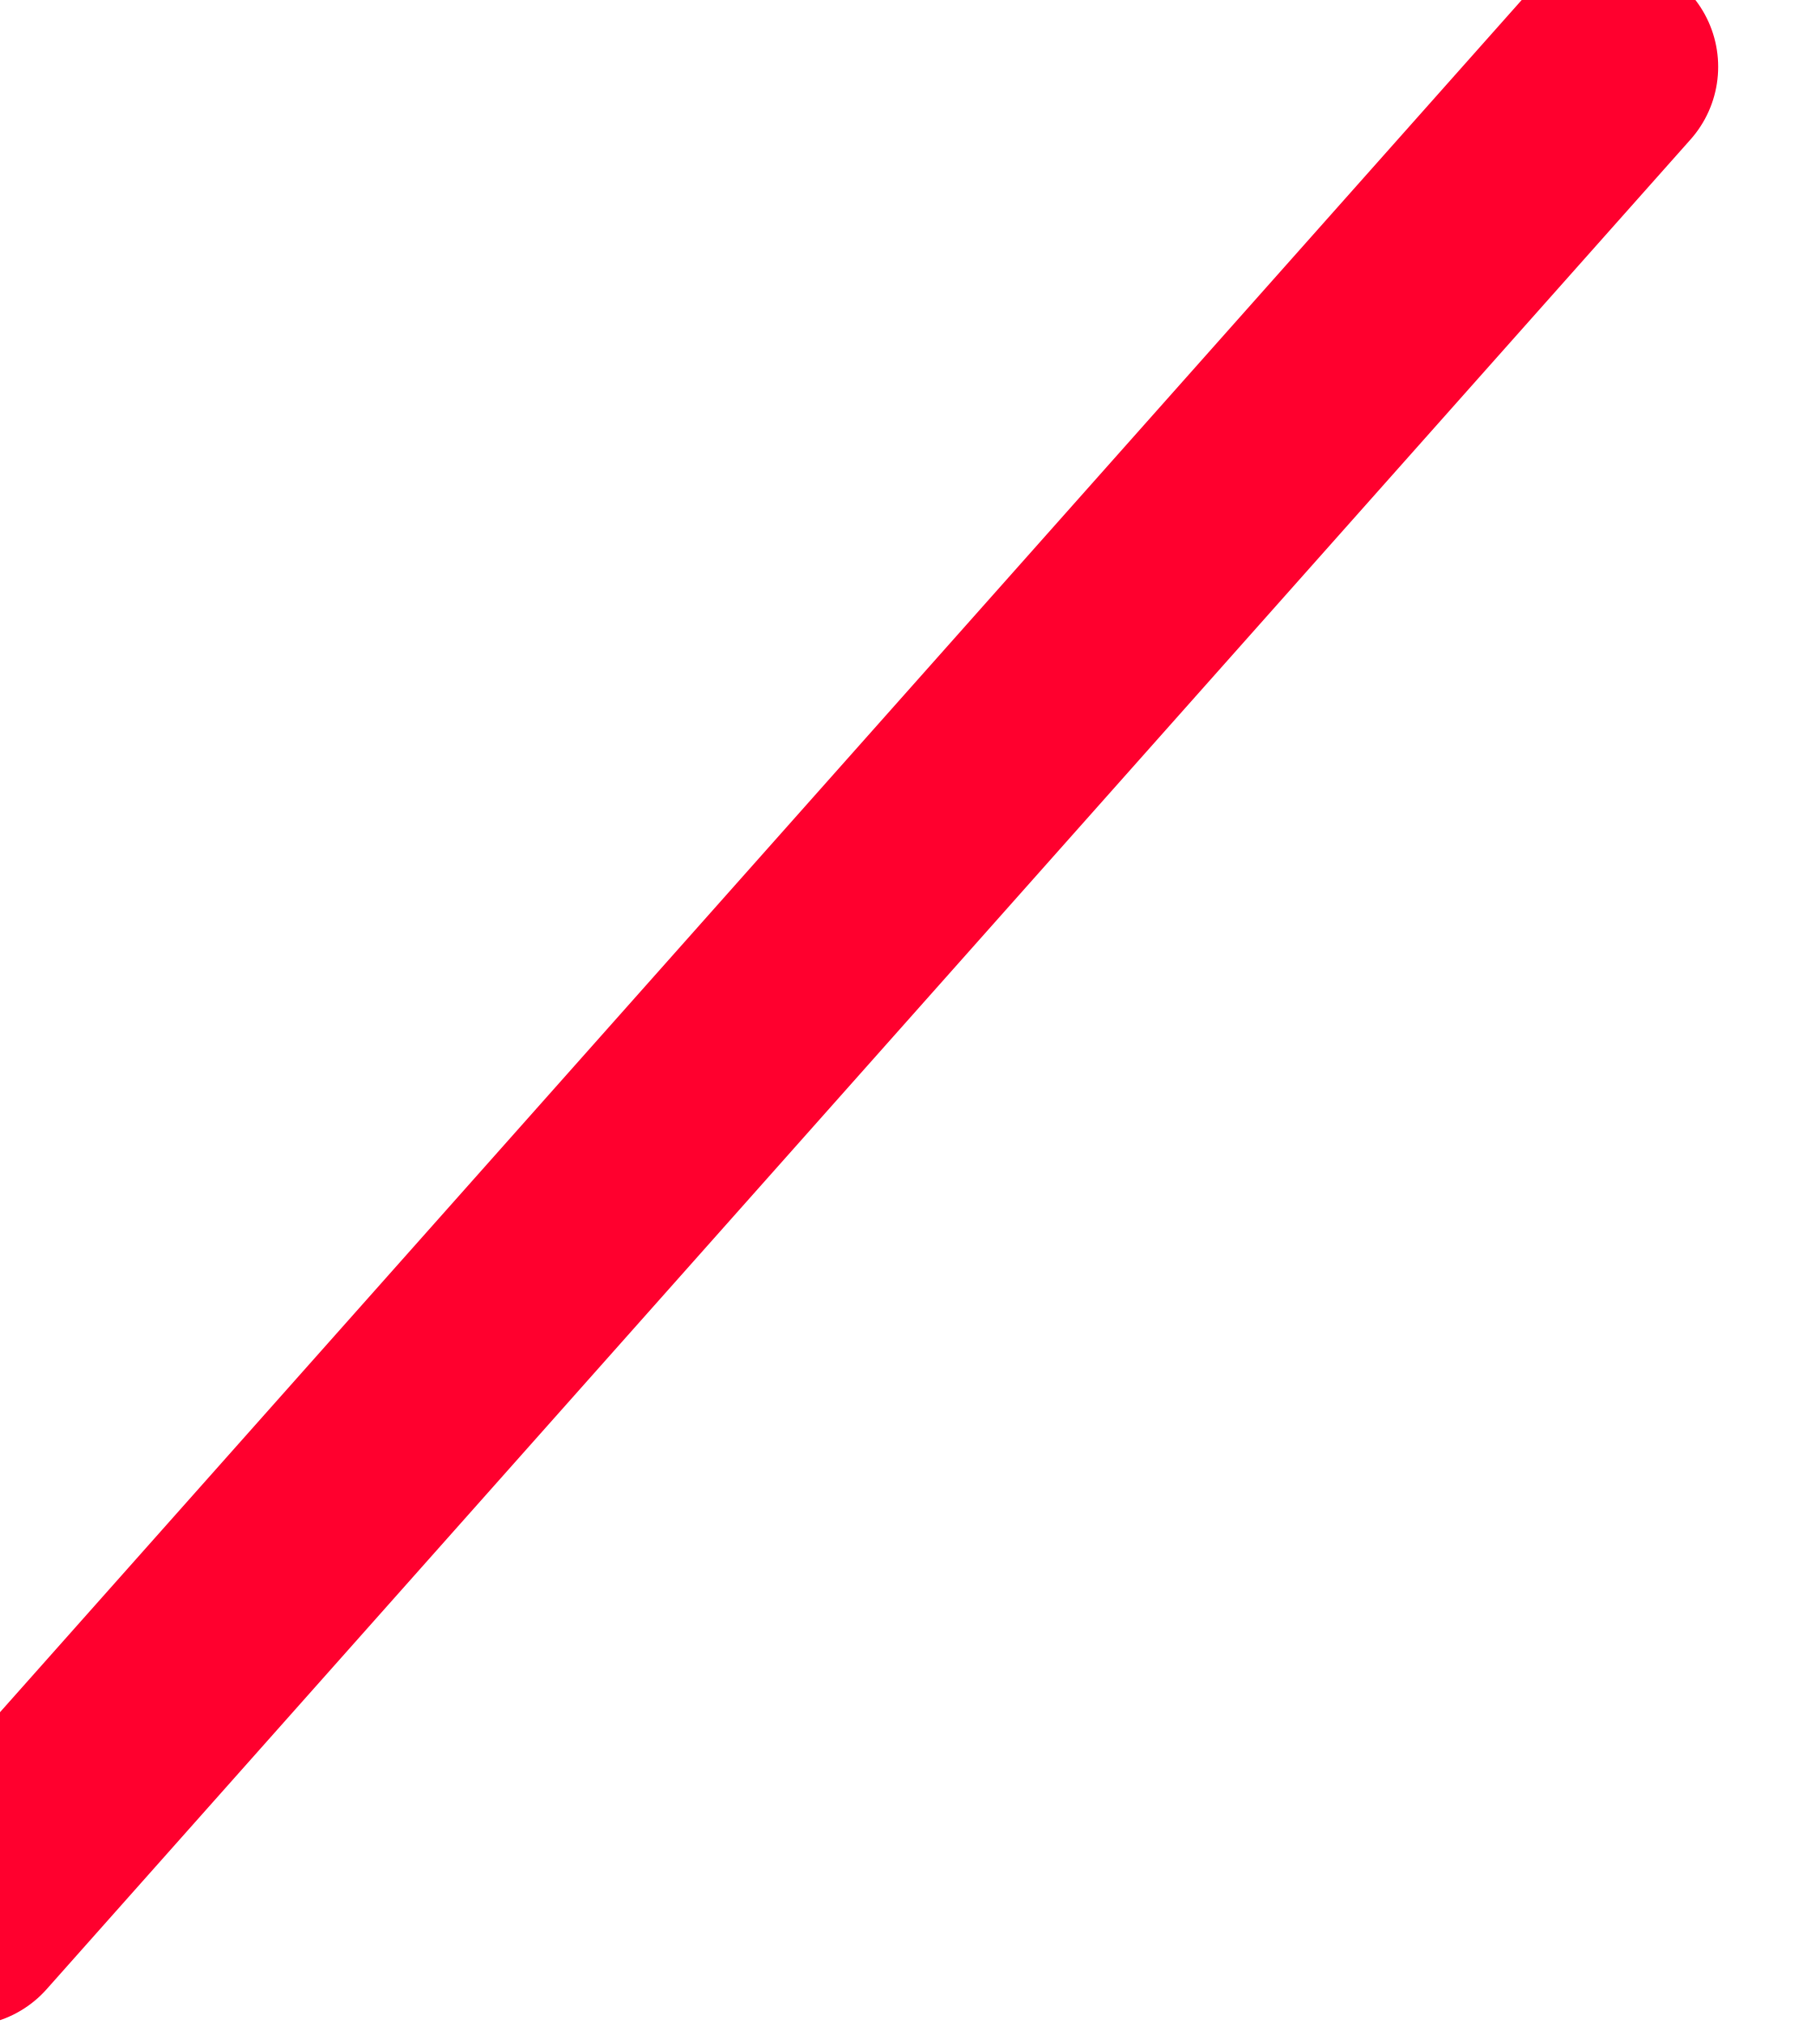
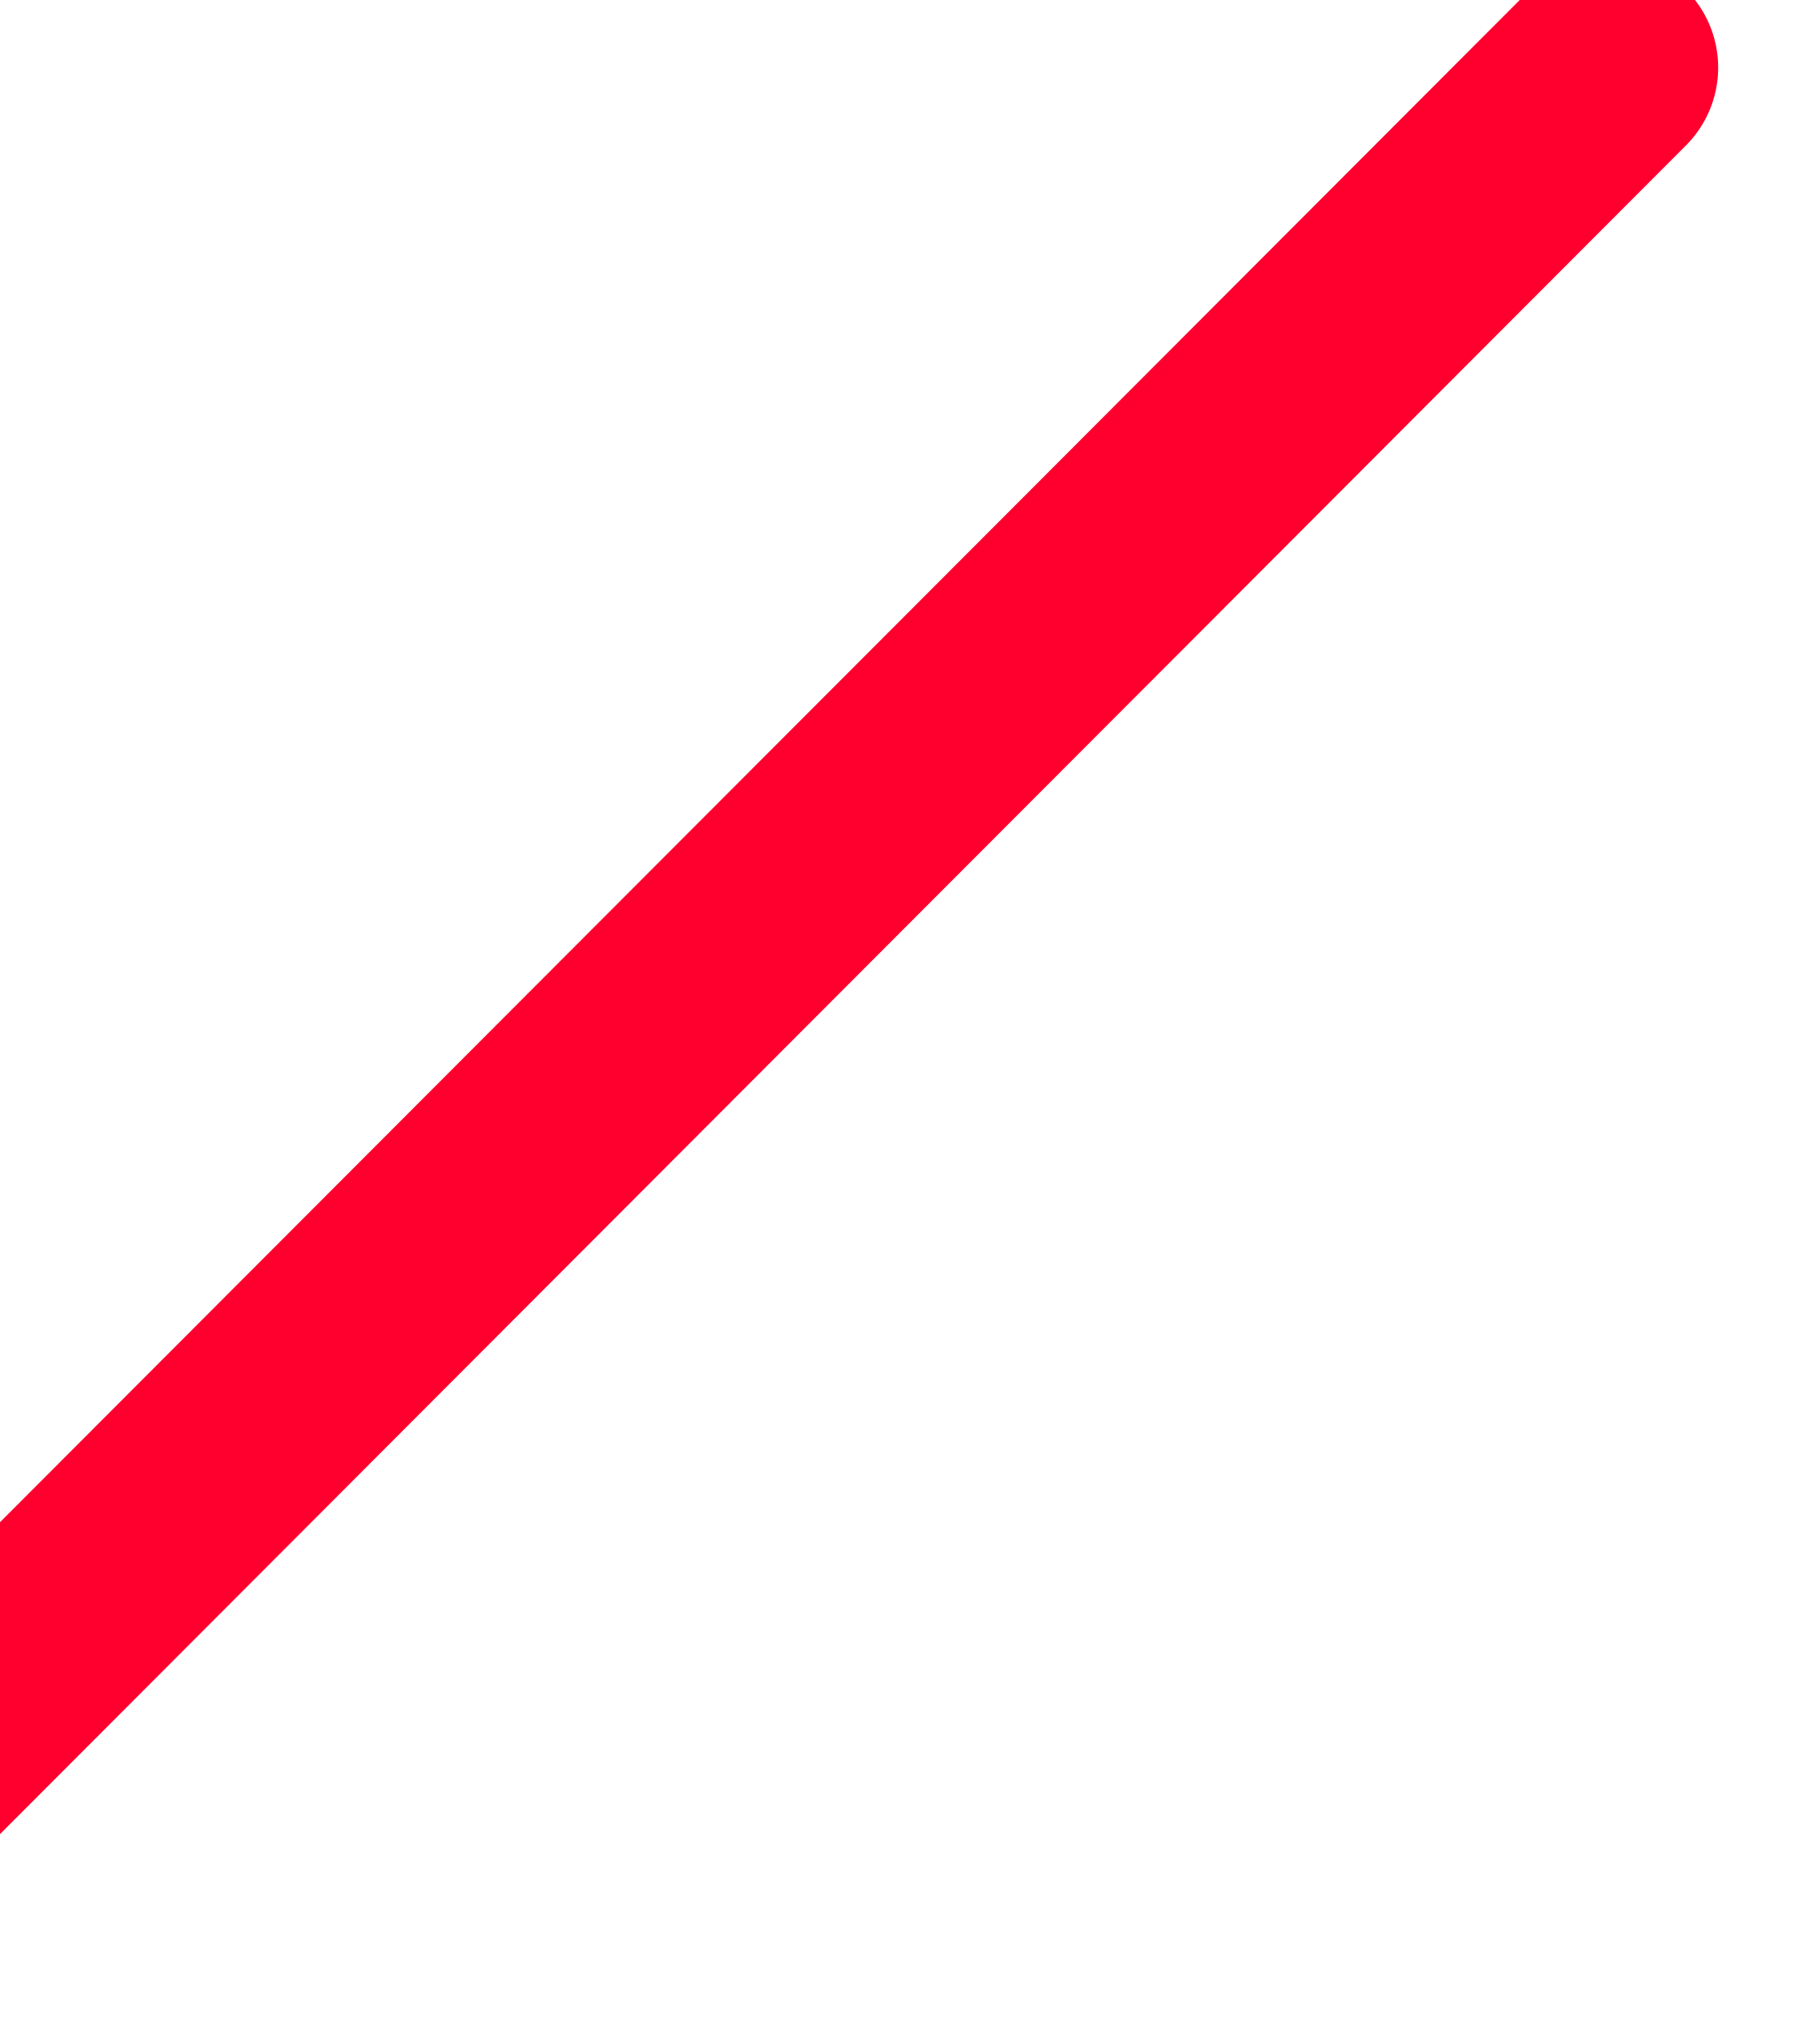
<svg xmlns="http://www.w3.org/2000/svg" width="28.159mm" height="31.32mm" viewBox="0 0 99.777 110.975" id="svg4342" version="1.1">
  <defs id="defs4344" />
  <g id="layer1" transform="translate(-26.78829,-439.5973)">
-     <path style="fill:none;fill-rule:evenodd;stroke:#ff002e;stroke-width:12;stroke-linecap:round;stroke-linejoin:miter;stroke-miterlimit:4;stroke-dasharray:none;stroke-opacity:1" d="M 24.857,544.684 114.996,443.258" id="path4892" />
+     <path style="fill:none;fill-rule:evenodd;stroke:#ff002e;stroke-width:12.084;stroke-linecap:round;stroke-linejoin:miter;stroke-miterlimit:4;stroke-dasharray:none;stroke-opacity:1" d="M 18.744,539.669 114.954,443.301" id="path4892" />
  </g>
</svg>
